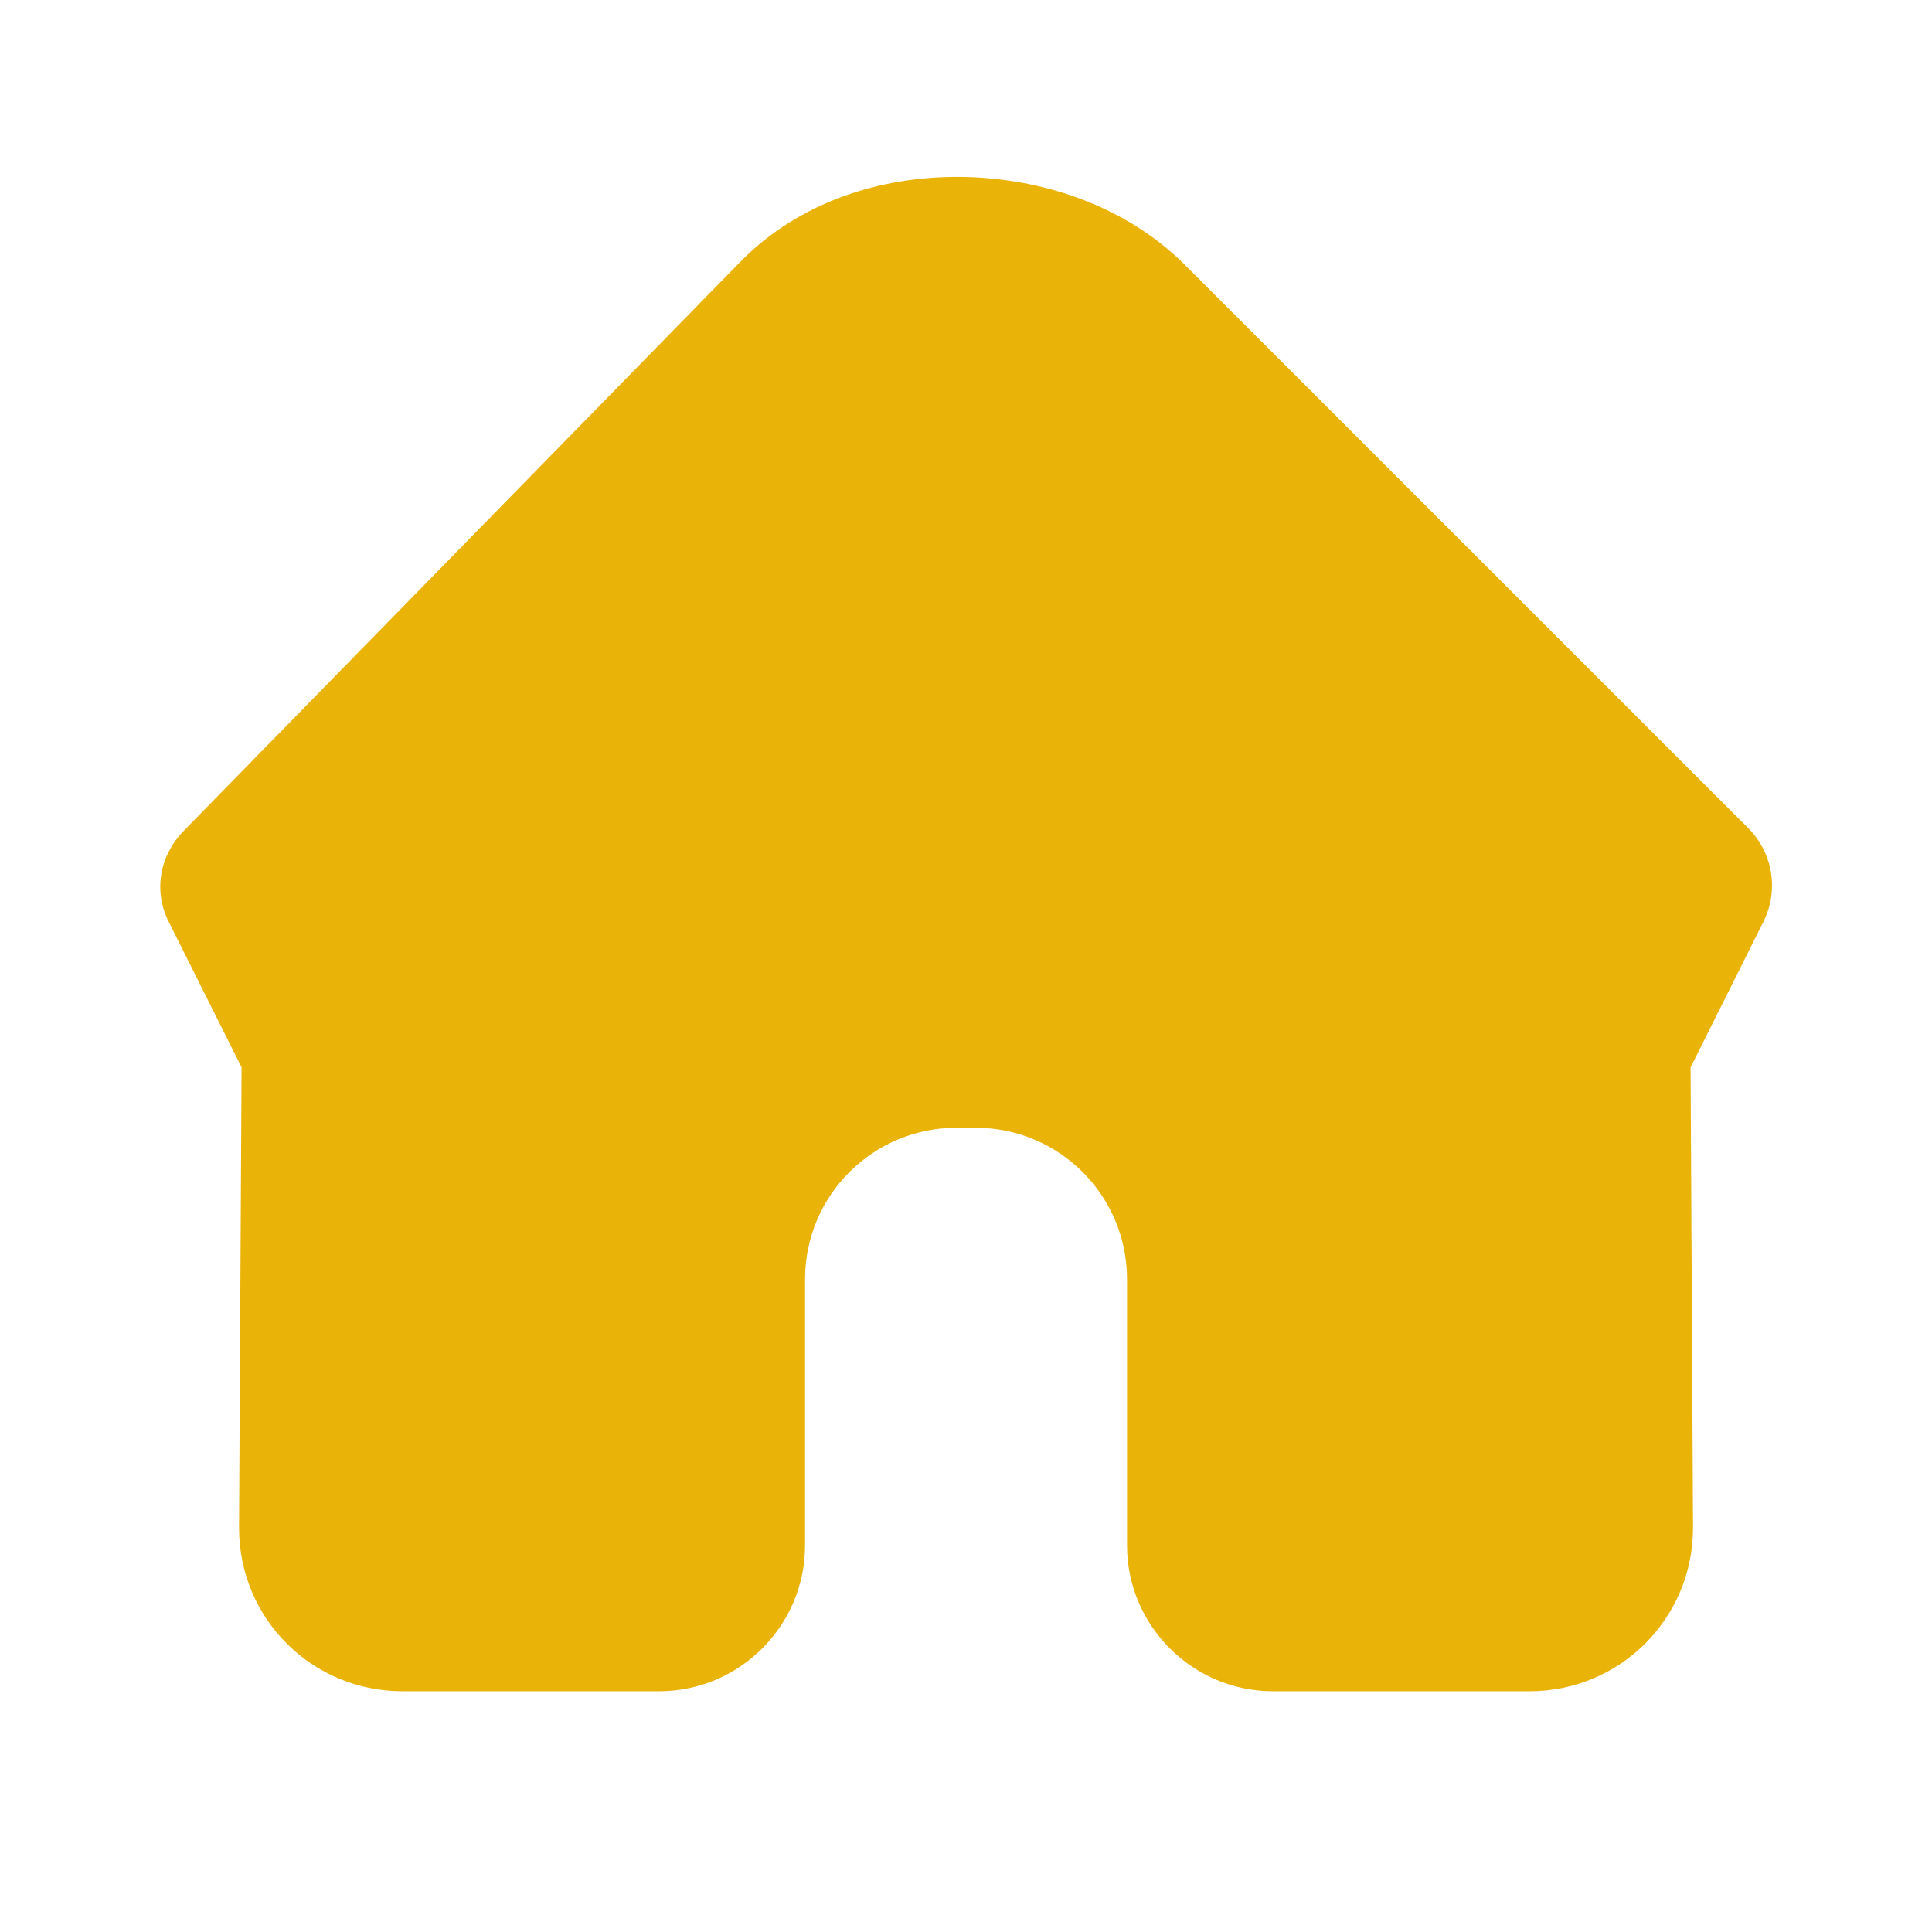
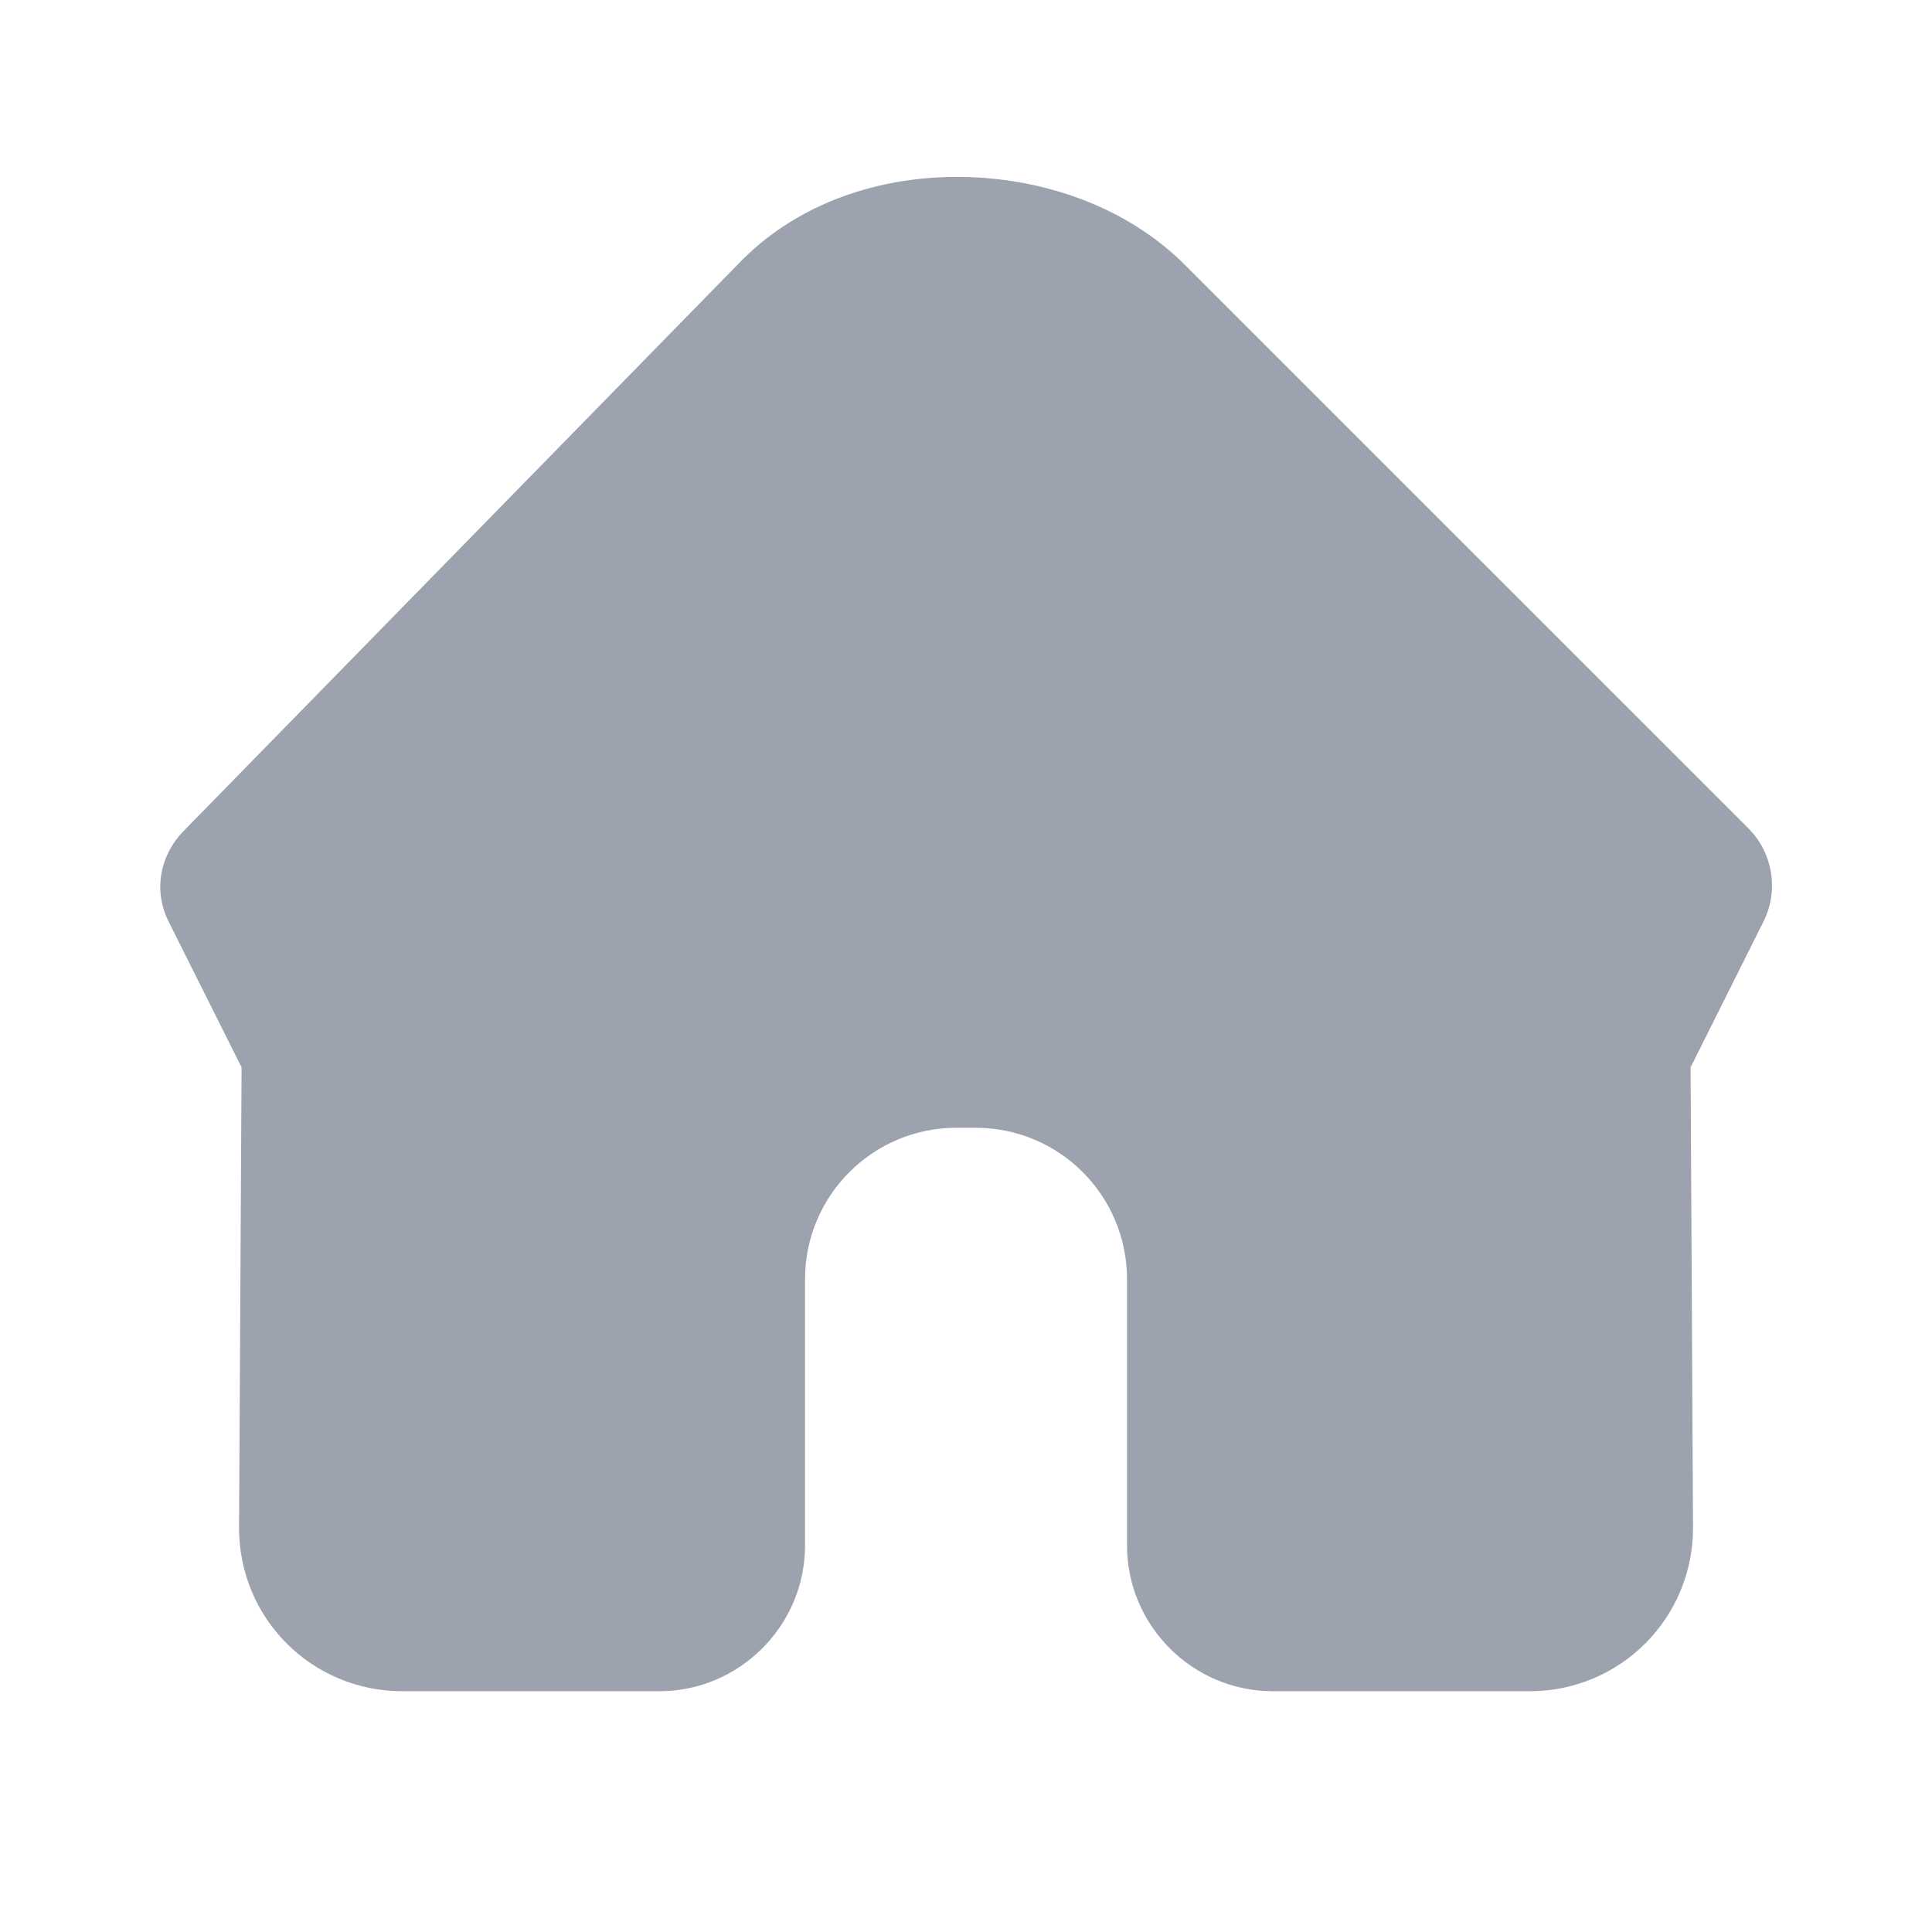
<svg xmlns="http://www.w3.org/2000/svg" width="26" height="26" viewBox="0 0 26 26" fill="none">
-   <path d="M12.934 2.381C11.832 2.368 10.753 2.732 9.988 3.498L2.472 11.182C2.149 11.512 2.062 11.988 2.269 12.402L3.251 14.364L3.217 20.56C3.217 21.785 4.199 22.76 5.417 22.76H8.871C9.951 22.76 10.834 21.878 10.834 20.797V17.215C10.834 16.089 11.746 15.177 12.872 15.177H13.13C14.255 15.177 15.167 16.089 15.167 17.215V20.797C15.167 21.878 16.05 22.76 17.13 22.76H20.584C21.803 22.76 22.784 21.779 22.784 20.56L22.751 14.364L23.732 12.402C23.941 11.985 23.859 11.479 23.53 11.148C23.248 10.867 16.623 4.242 15.946 3.565C15.161 2.779 14.034 2.393 12.934 2.381Z" fill="#EAB308" />
+   <path d="M12.934 2.381C11.832 2.368 10.753 2.732 9.988 3.498L2.472 11.182C2.149 11.512 2.062 11.988 2.269 12.402L3.251 14.364L3.217 20.56C3.217 21.785 4.199 22.76 5.417 22.76H8.871C9.951 22.76 10.834 21.878 10.834 20.797V17.215C10.834 16.089 11.746 15.177 12.872 15.177H13.13C14.255 15.177 15.167 16.089 15.167 17.215V20.797C15.167 21.878 16.05 22.76 17.13 22.76H20.584C21.803 22.76 22.784 21.779 22.784 20.56L22.751 14.364L23.732 12.402C23.941 11.985 23.859 11.479 23.53 11.148C23.248 10.867 16.623 4.242 15.946 3.565C15.161 2.779 14.034 2.393 12.934 2.381Z" fill="#9CA3AF" />
</svg>
